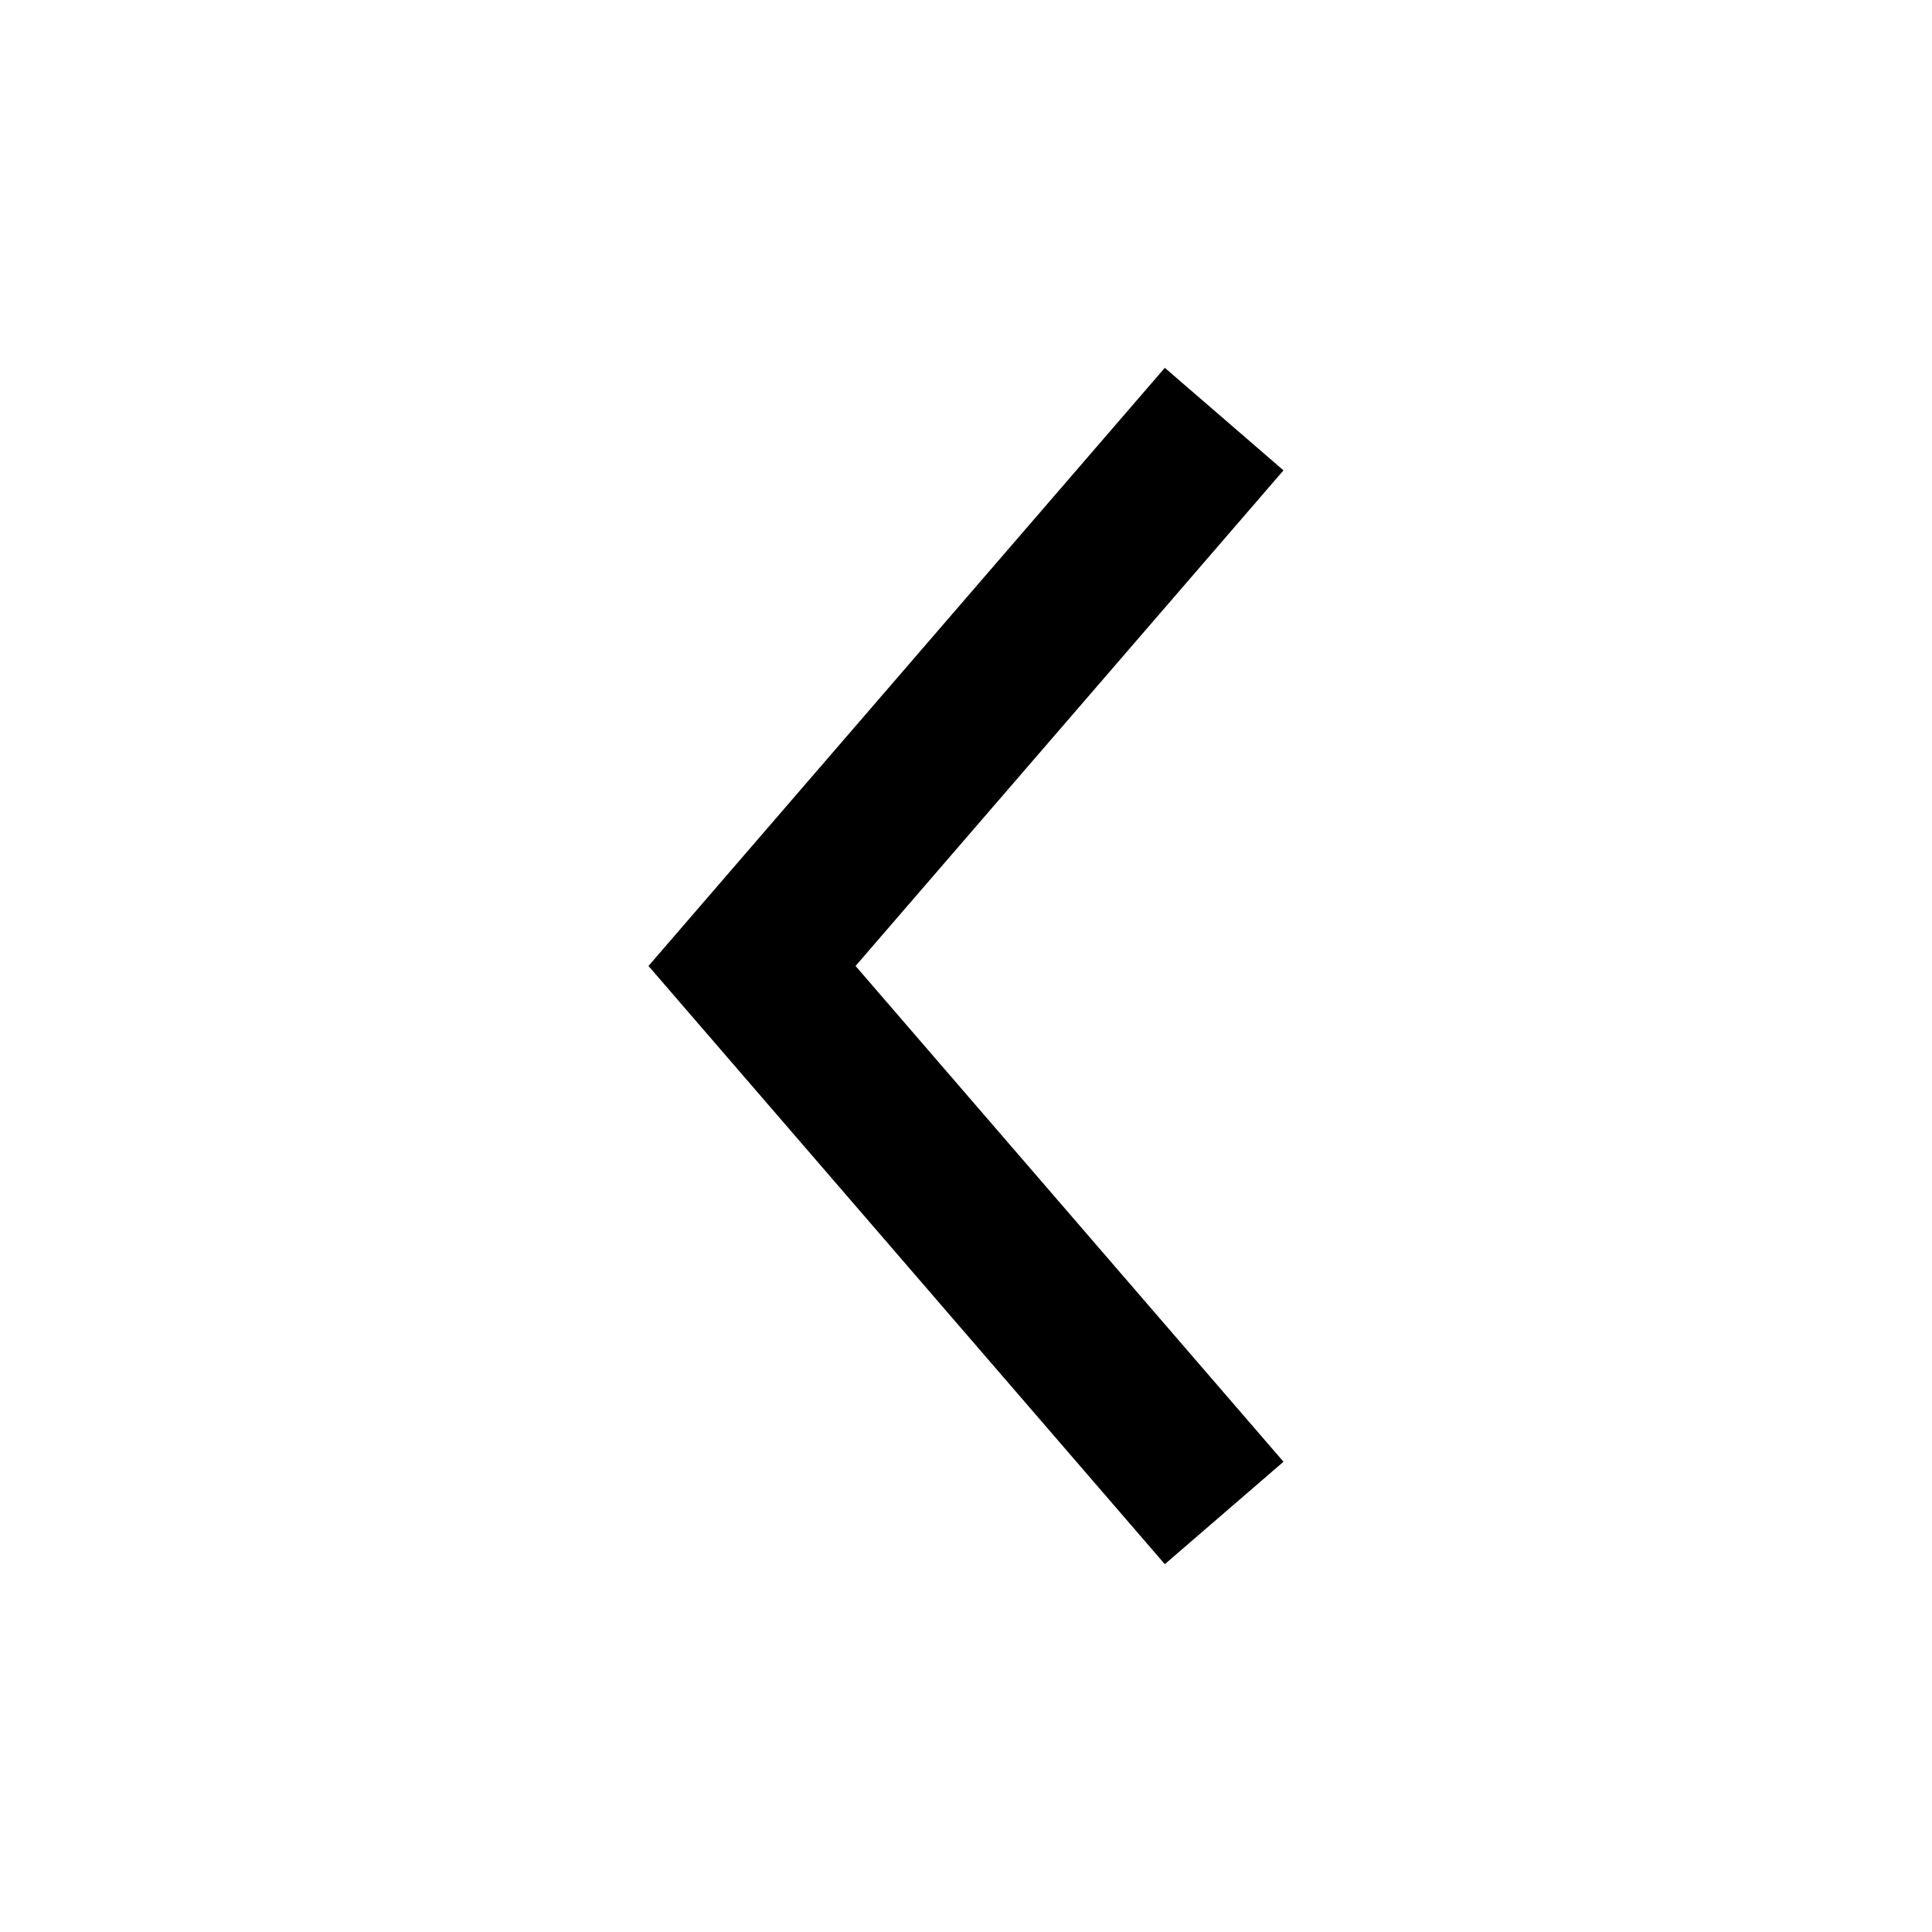
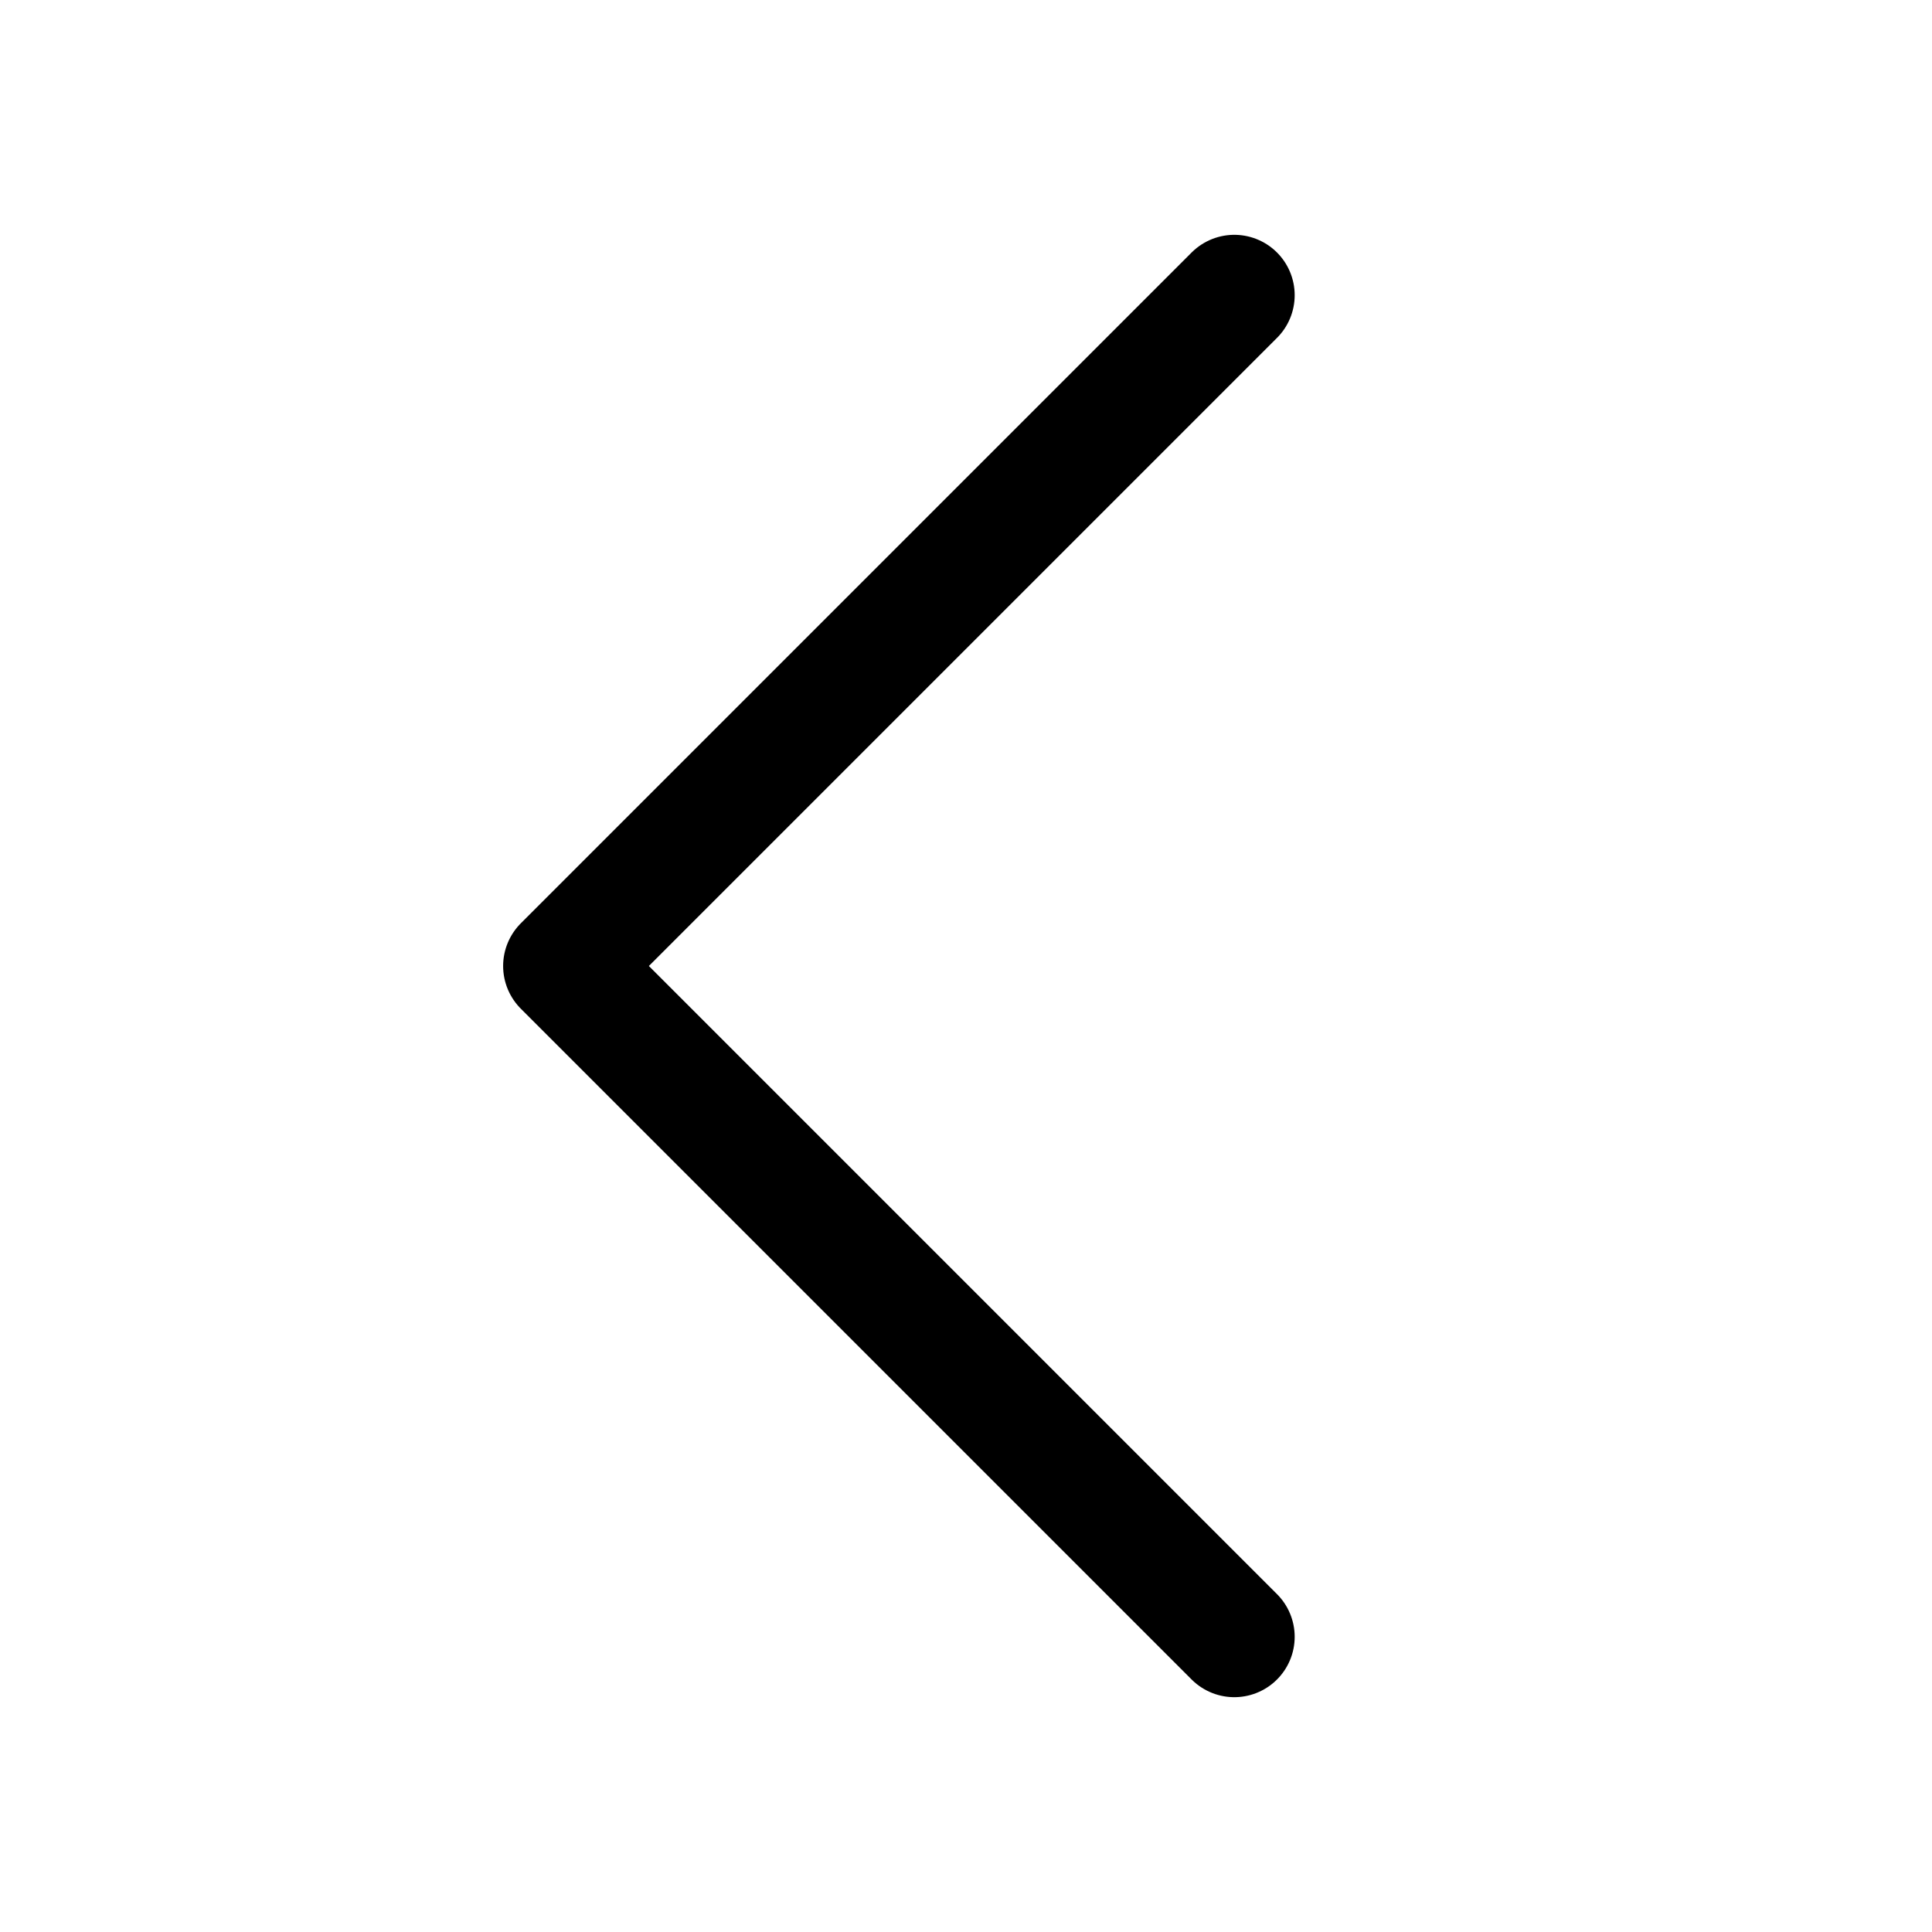
- <svg xmlns="http://www.w3.org/2000/svg" version="1.2" baseProfile="tiny" x="0px" y="0px" width="96px" height="96px" viewBox="0 0 96 96" xml:space="preserve">
+ <svg xmlns="http://www.w3.org/2000/svg" version="1.2" baseProfile="tiny" x="0px" y="0px" viewBox="0 0 24 24" xml:space="preserve">
  <g class="icon">
-     <polygon points="57.879,18.277 32.223,47.998 57.879,77.723 63.776,72.634 42.512,47.998 63.776,23.372" />
+     <polyline points="15.333 20.333 7 12 15.333 3.667" fill="none" stroke="currentColor" stroke-linecap="round" stroke-linejoin="round" stroke-width="1.5" />
  </g>
</svg>
